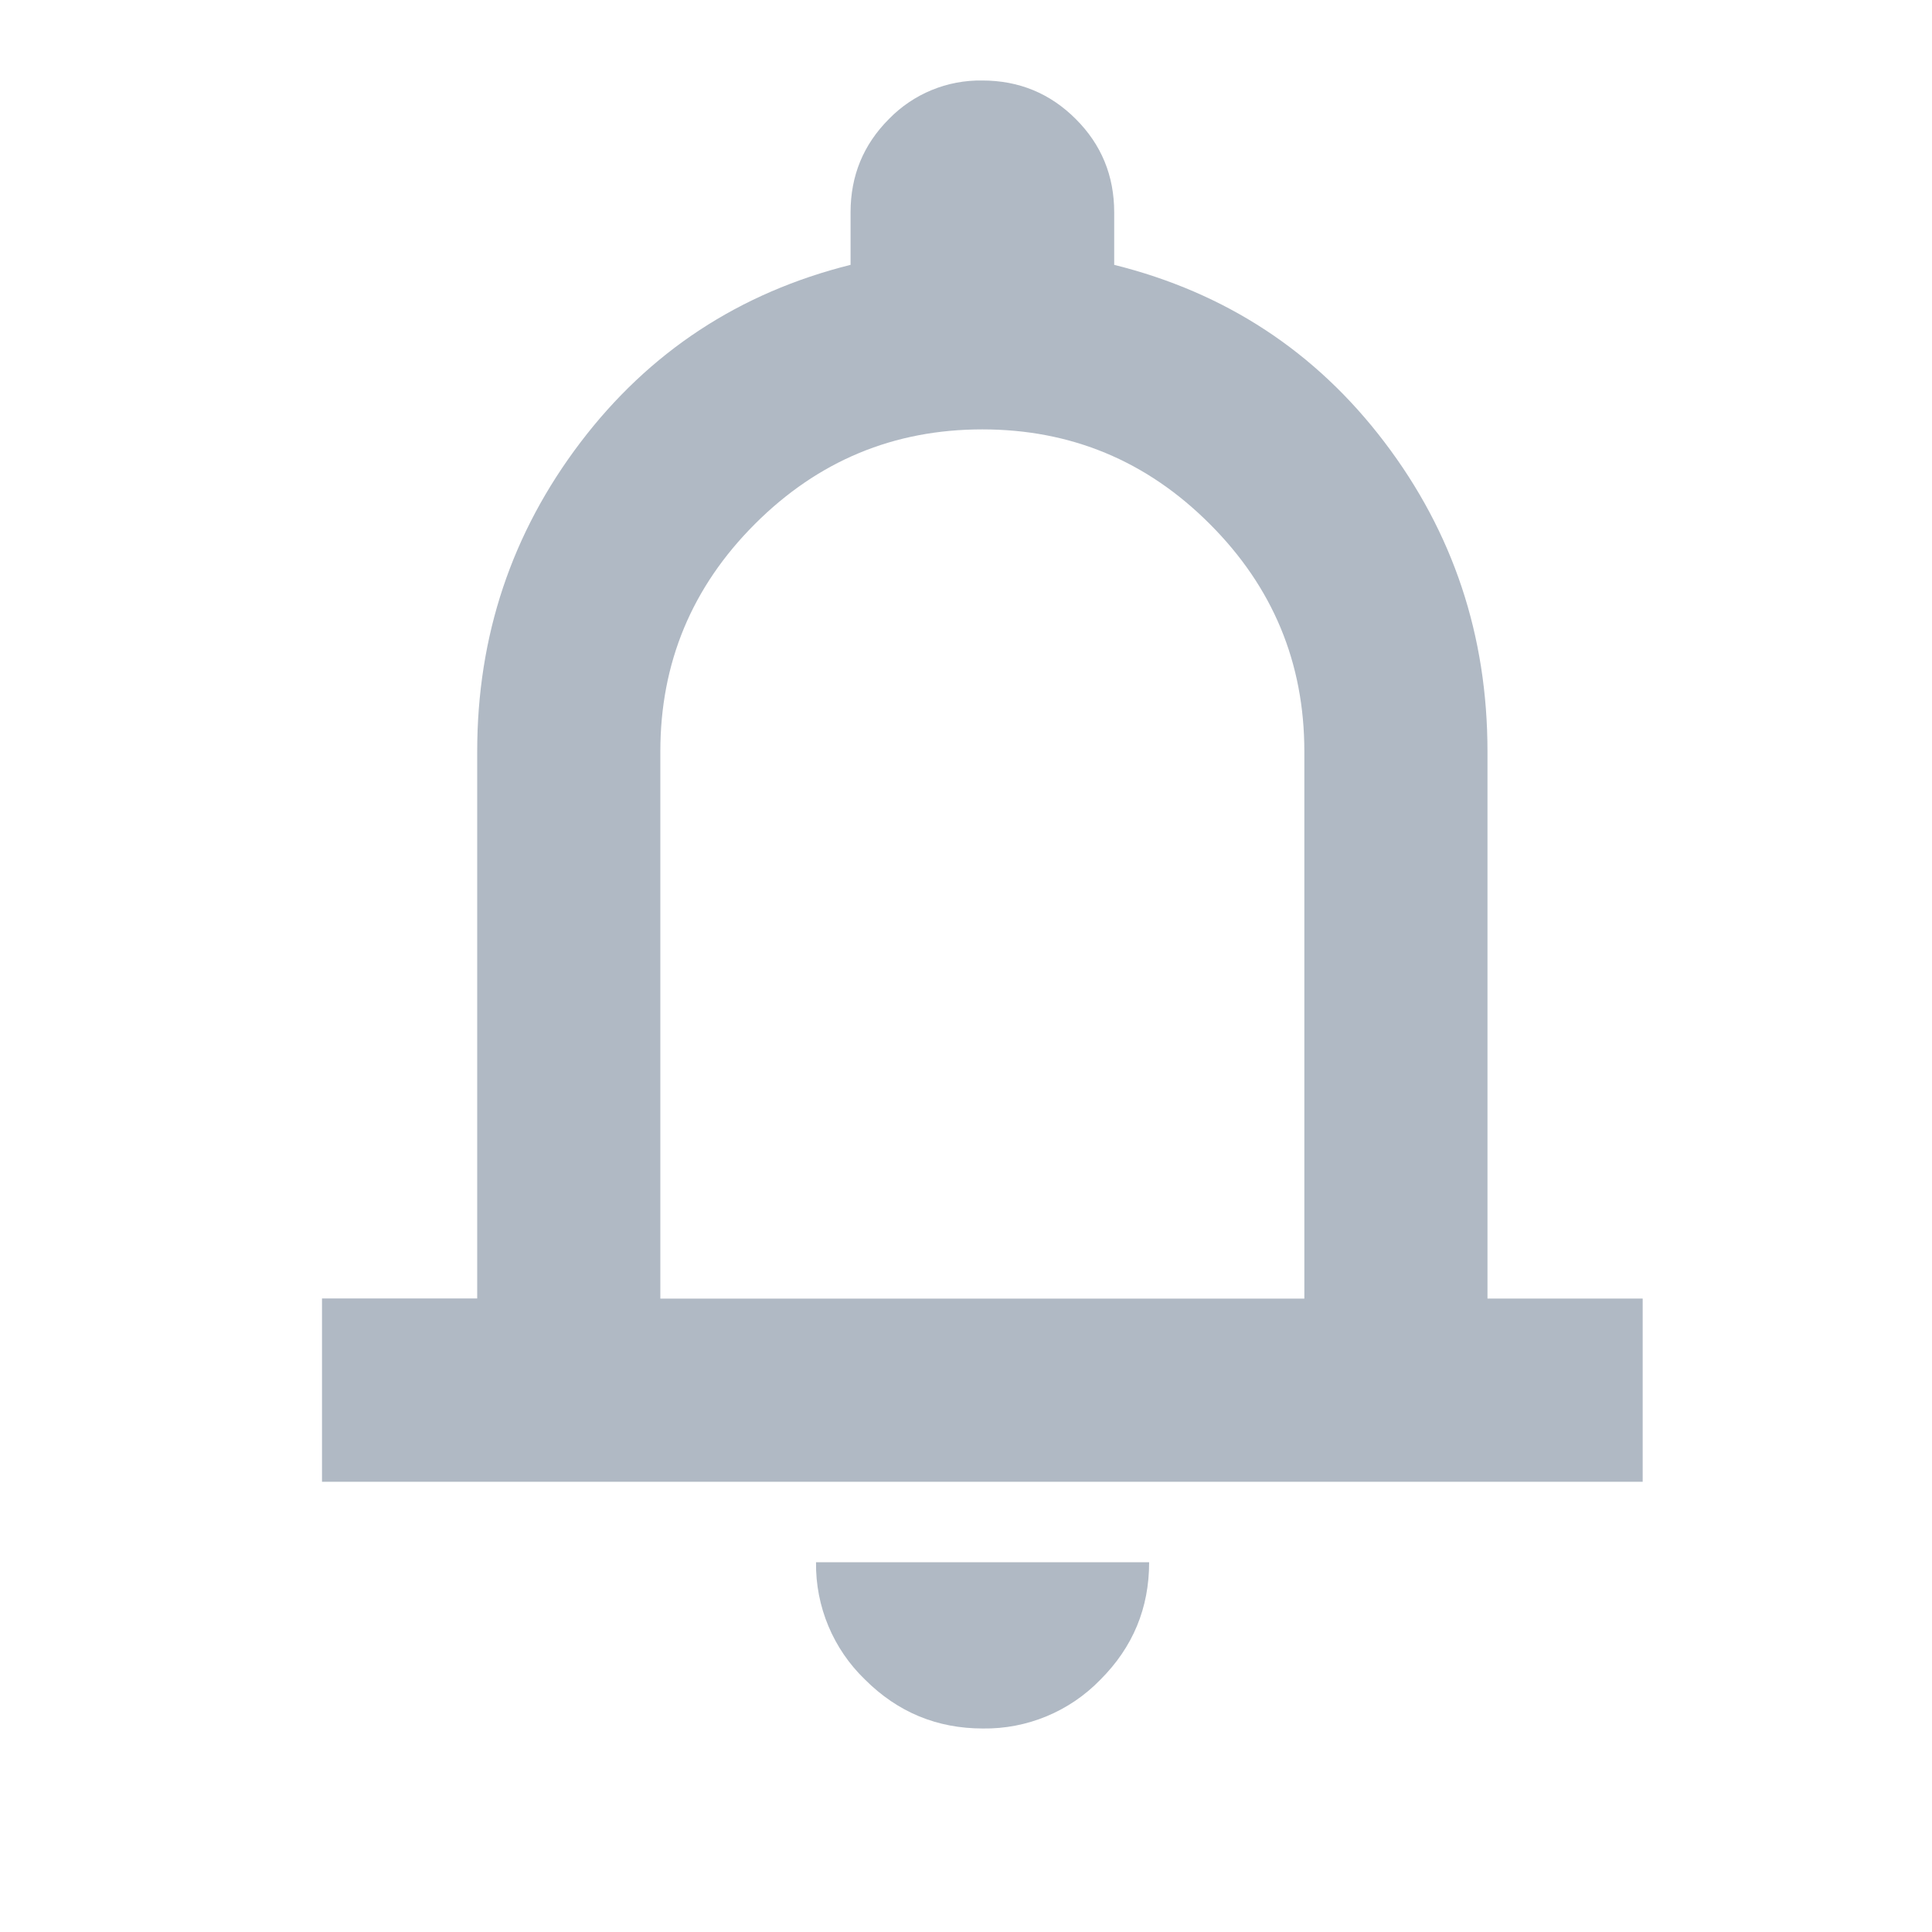
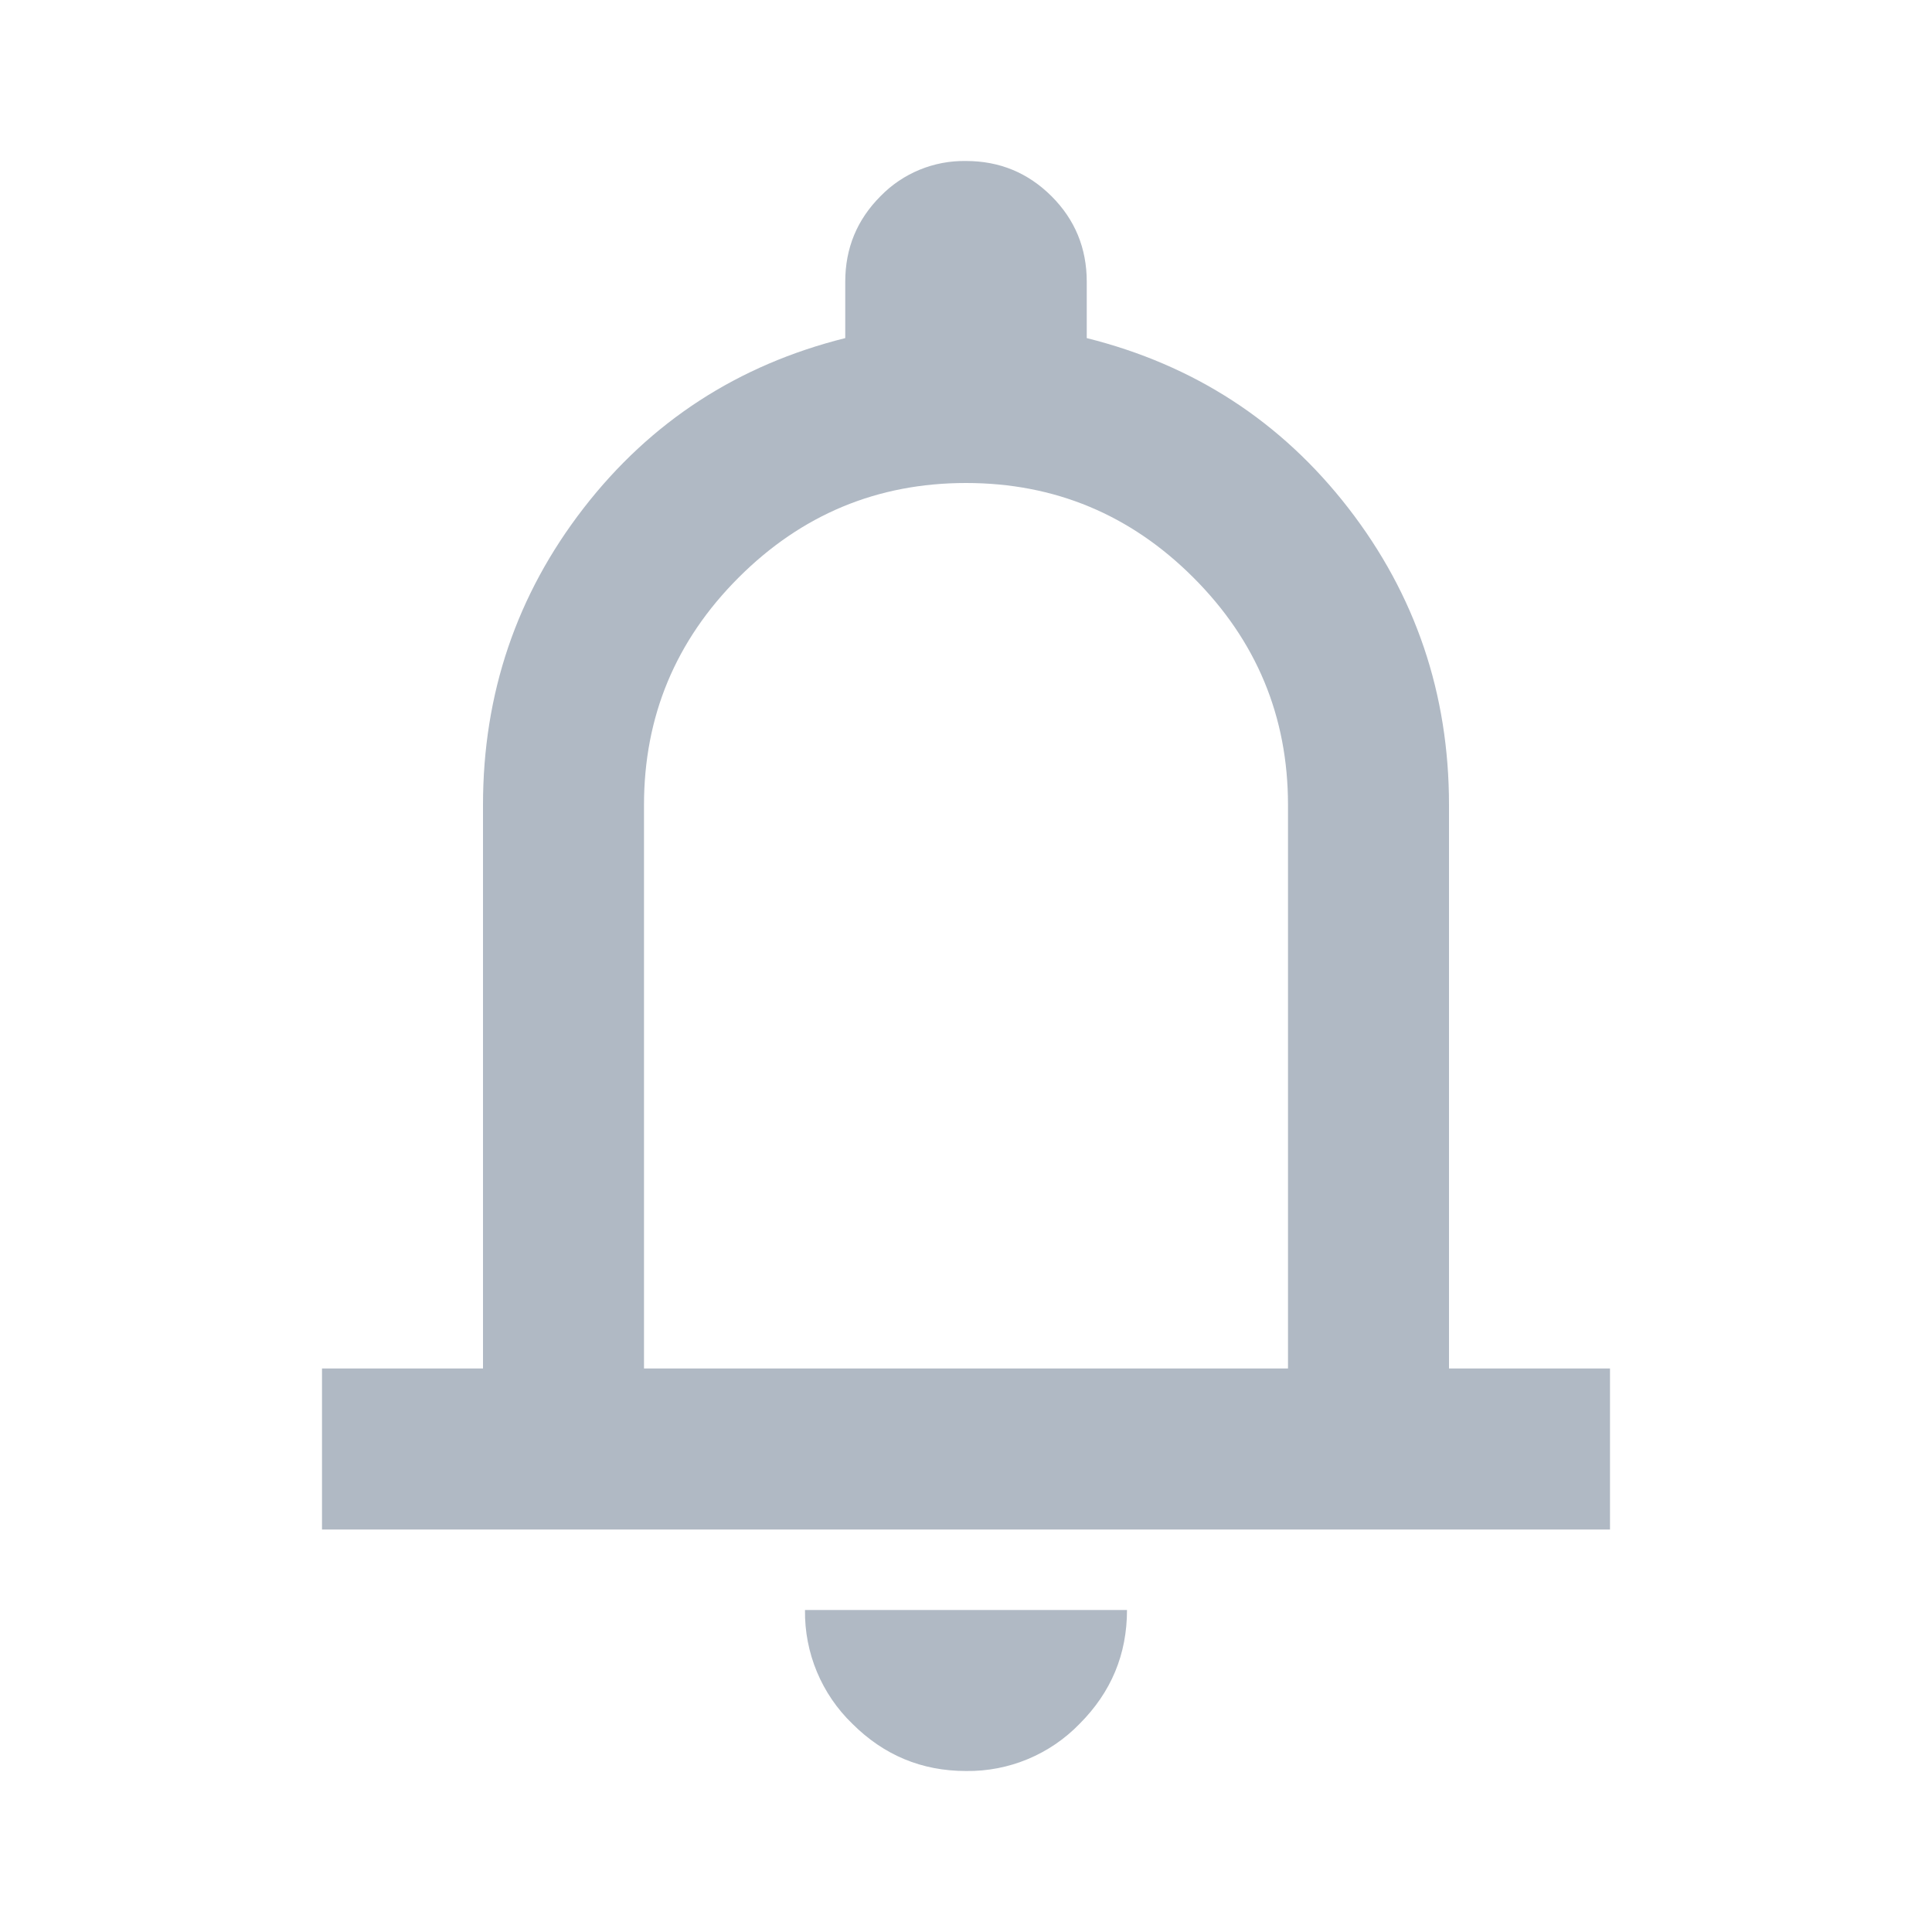
<svg xmlns="http://www.w3.org/2000/svg" width="24" height="24" fill="none" viewBox="0 0 24 24">
  <g class="24x24/Outline/notification">
-     <path fill="#B0B9C4" d="M4 18.407V16.13h1.928V9.335c0-1.435.428-2.715 1.283-3.84s1.974-1.86 3.355-2.205v-.652c0-.455.159-.842.477-1.16A1.58 1.58 0 0 1 12.203 1c.455 0 .842.16 1.16.478.319.318.478.705.478 1.16v.652c1.385.345 2.504 1.079 3.357 2.202.854 1.123 1.28 2.404 1.28 3.843v6.796h1.928v2.276H4Zm8.21 3.065c-.57 0-1.058-.202-1.464-.607a1.986 1.986 0 0 1-.609-1.458h4.138c0 .57-.202 1.056-.607 1.46a1.992 1.992 0 0 1-1.459.605Zm-4.007-5.34h8V9.334c0-1.1-.391-2.042-1.175-2.825-.783-.784-1.725-1.175-2.825-1.175s-2.041.391-2.825 1.175c-.783.783-1.175 1.725-1.175 2.825v6.796Z" class="Primary" />
+     <path fill="#B0B9C4" d="M4 19v-2h2v-7c0-1.383.417-2.612 1.25-3.688.833-1.075 1.917-1.779 3.25-2.112v-.7c0-.417.146-.77.438-1.063A1.447 1.447 0 0 1 12 2c.417 0 .77.146 1.063.438.291.291.437.645.437 1.062v.7c1.333.333 2.417 1.037 3.25 2.112C17.583 7.388 18 8.617 18 10v7h2v2H4Zm8 3c-.55 0-1.02-.196-1.412-.587A1.926 1.926 0 0 1 10 20h4c0 .55-.196 1.02-.588 1.413A1.926 1.926 0 0 1 12 22Zm-4-5h8v-7c0-1.1-.392-2.042-1.175-2.825C14.042 6.392 13.1 6 12 6s-2.042.392-2.825 1.175C8.392 7.958 8 8.9 8 10v7Z" class="Primary" />
  </g>
</svg>
